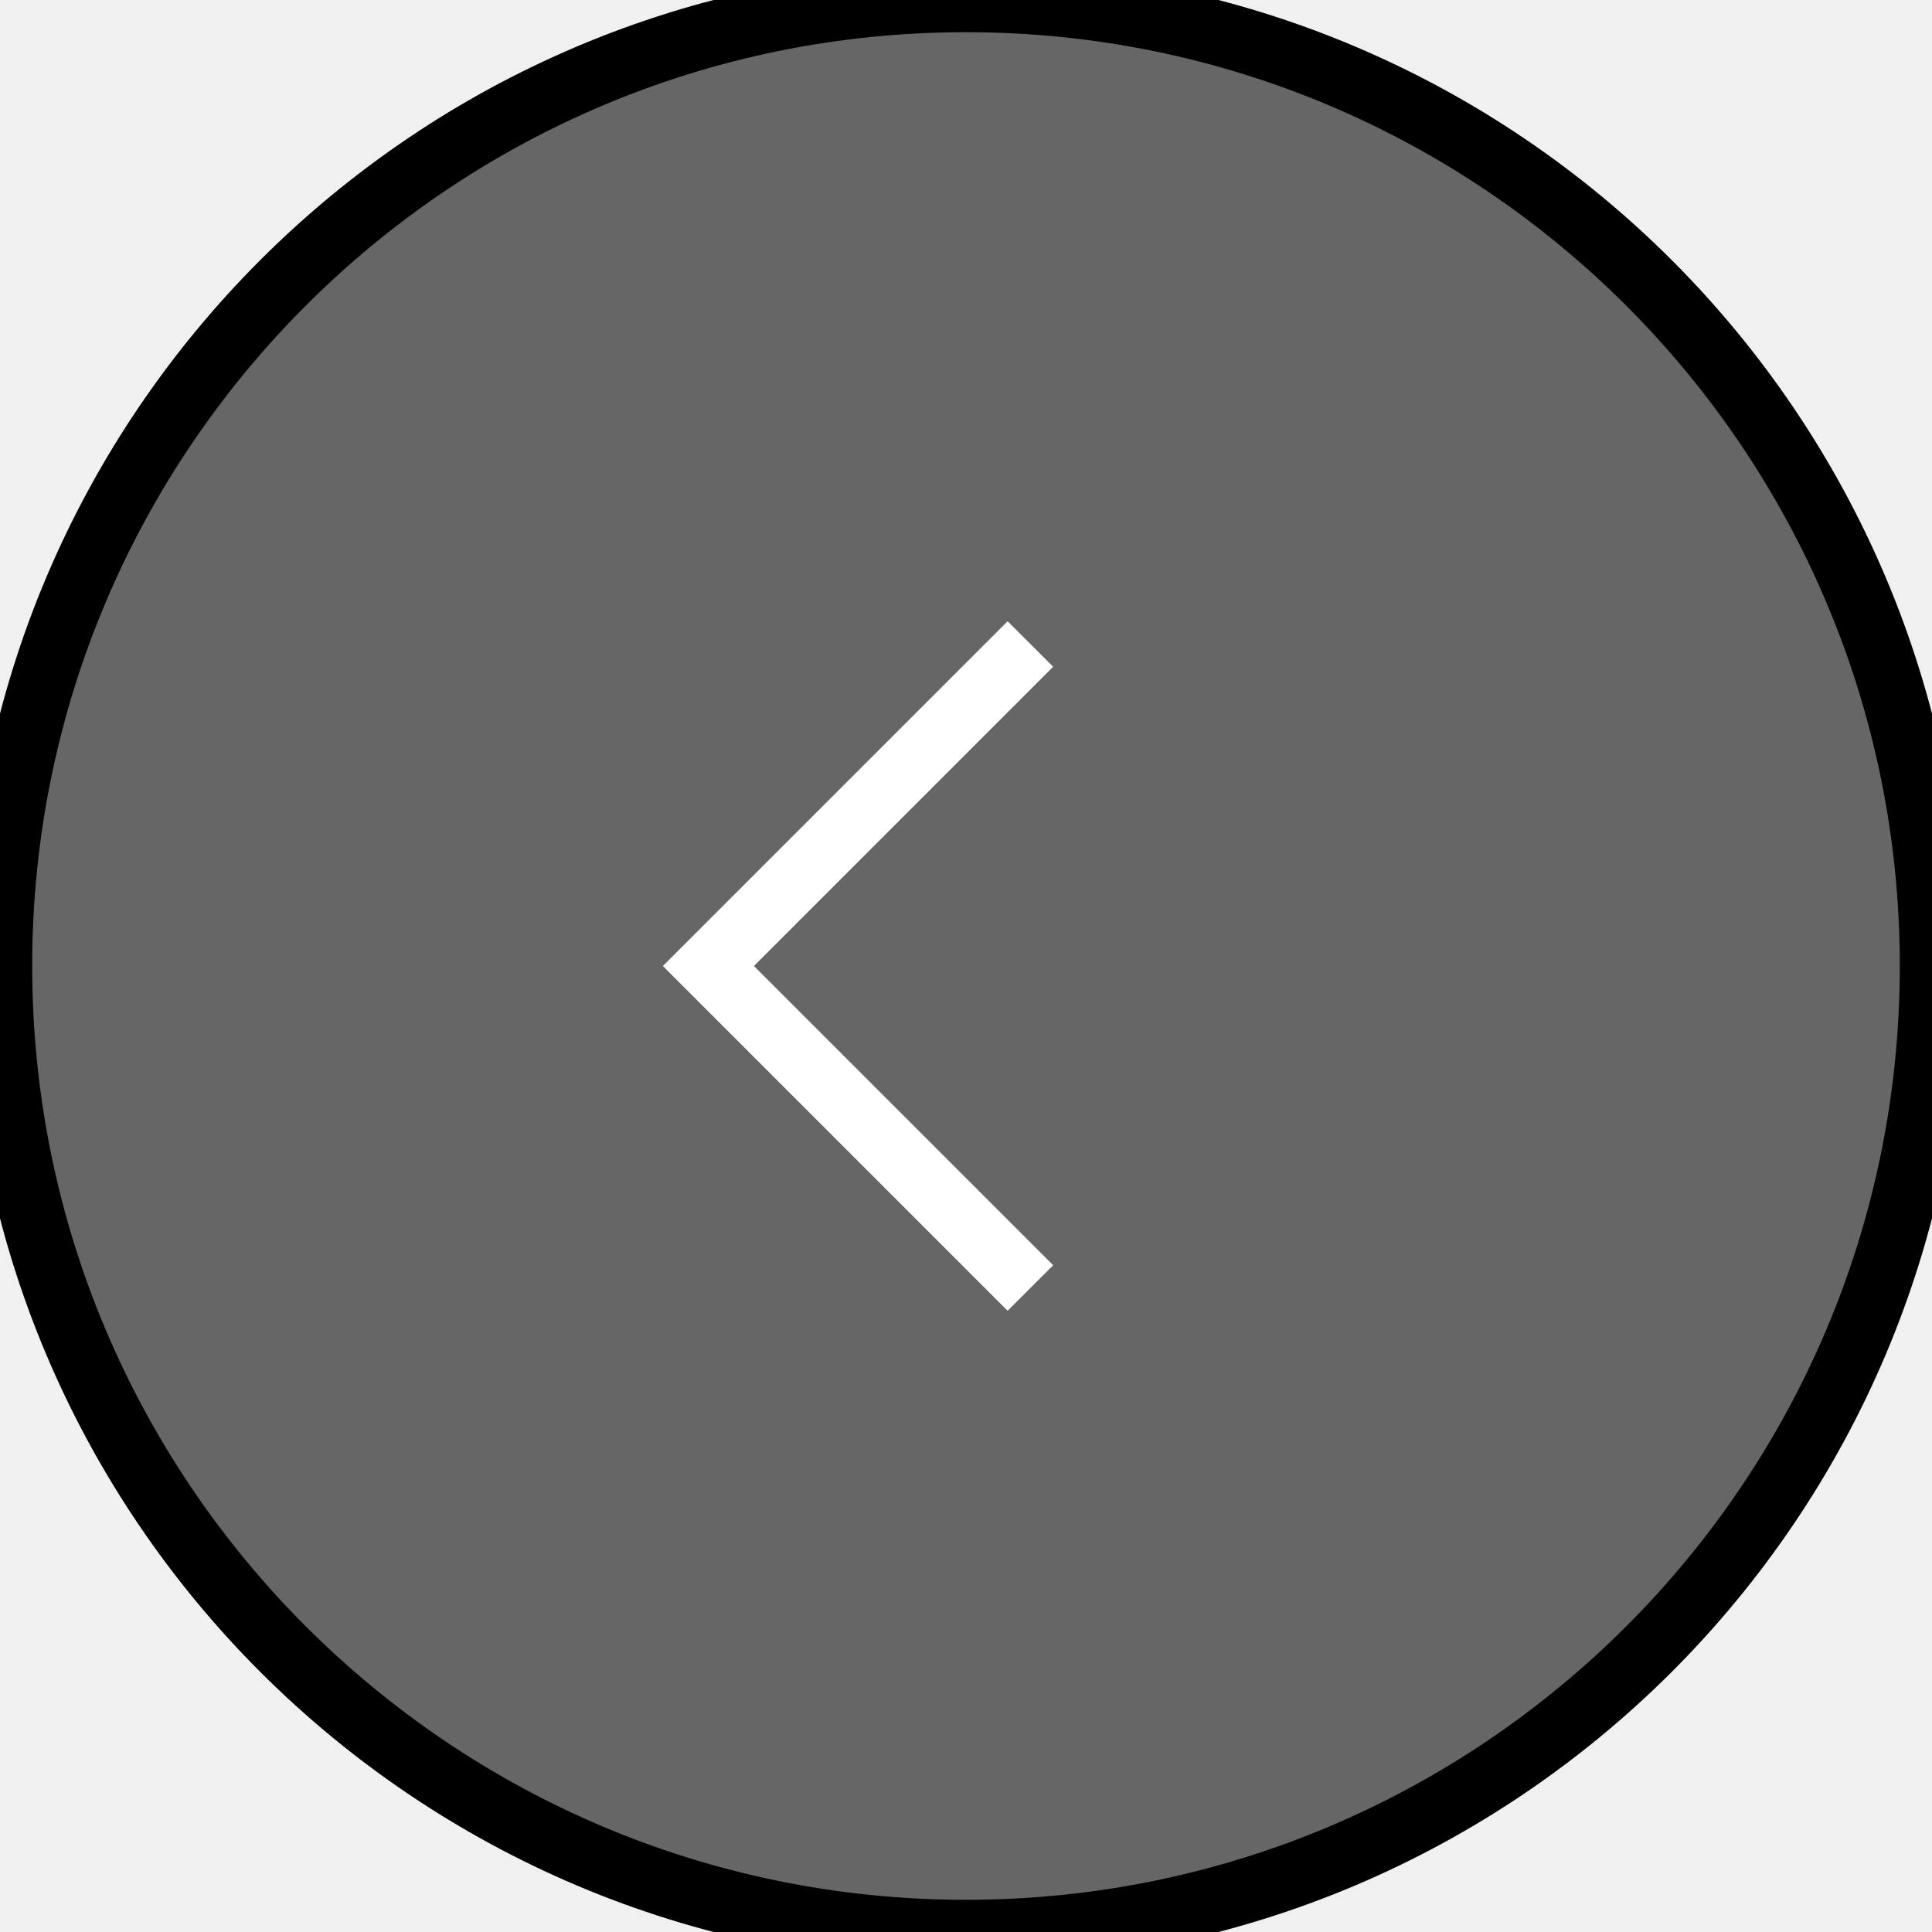
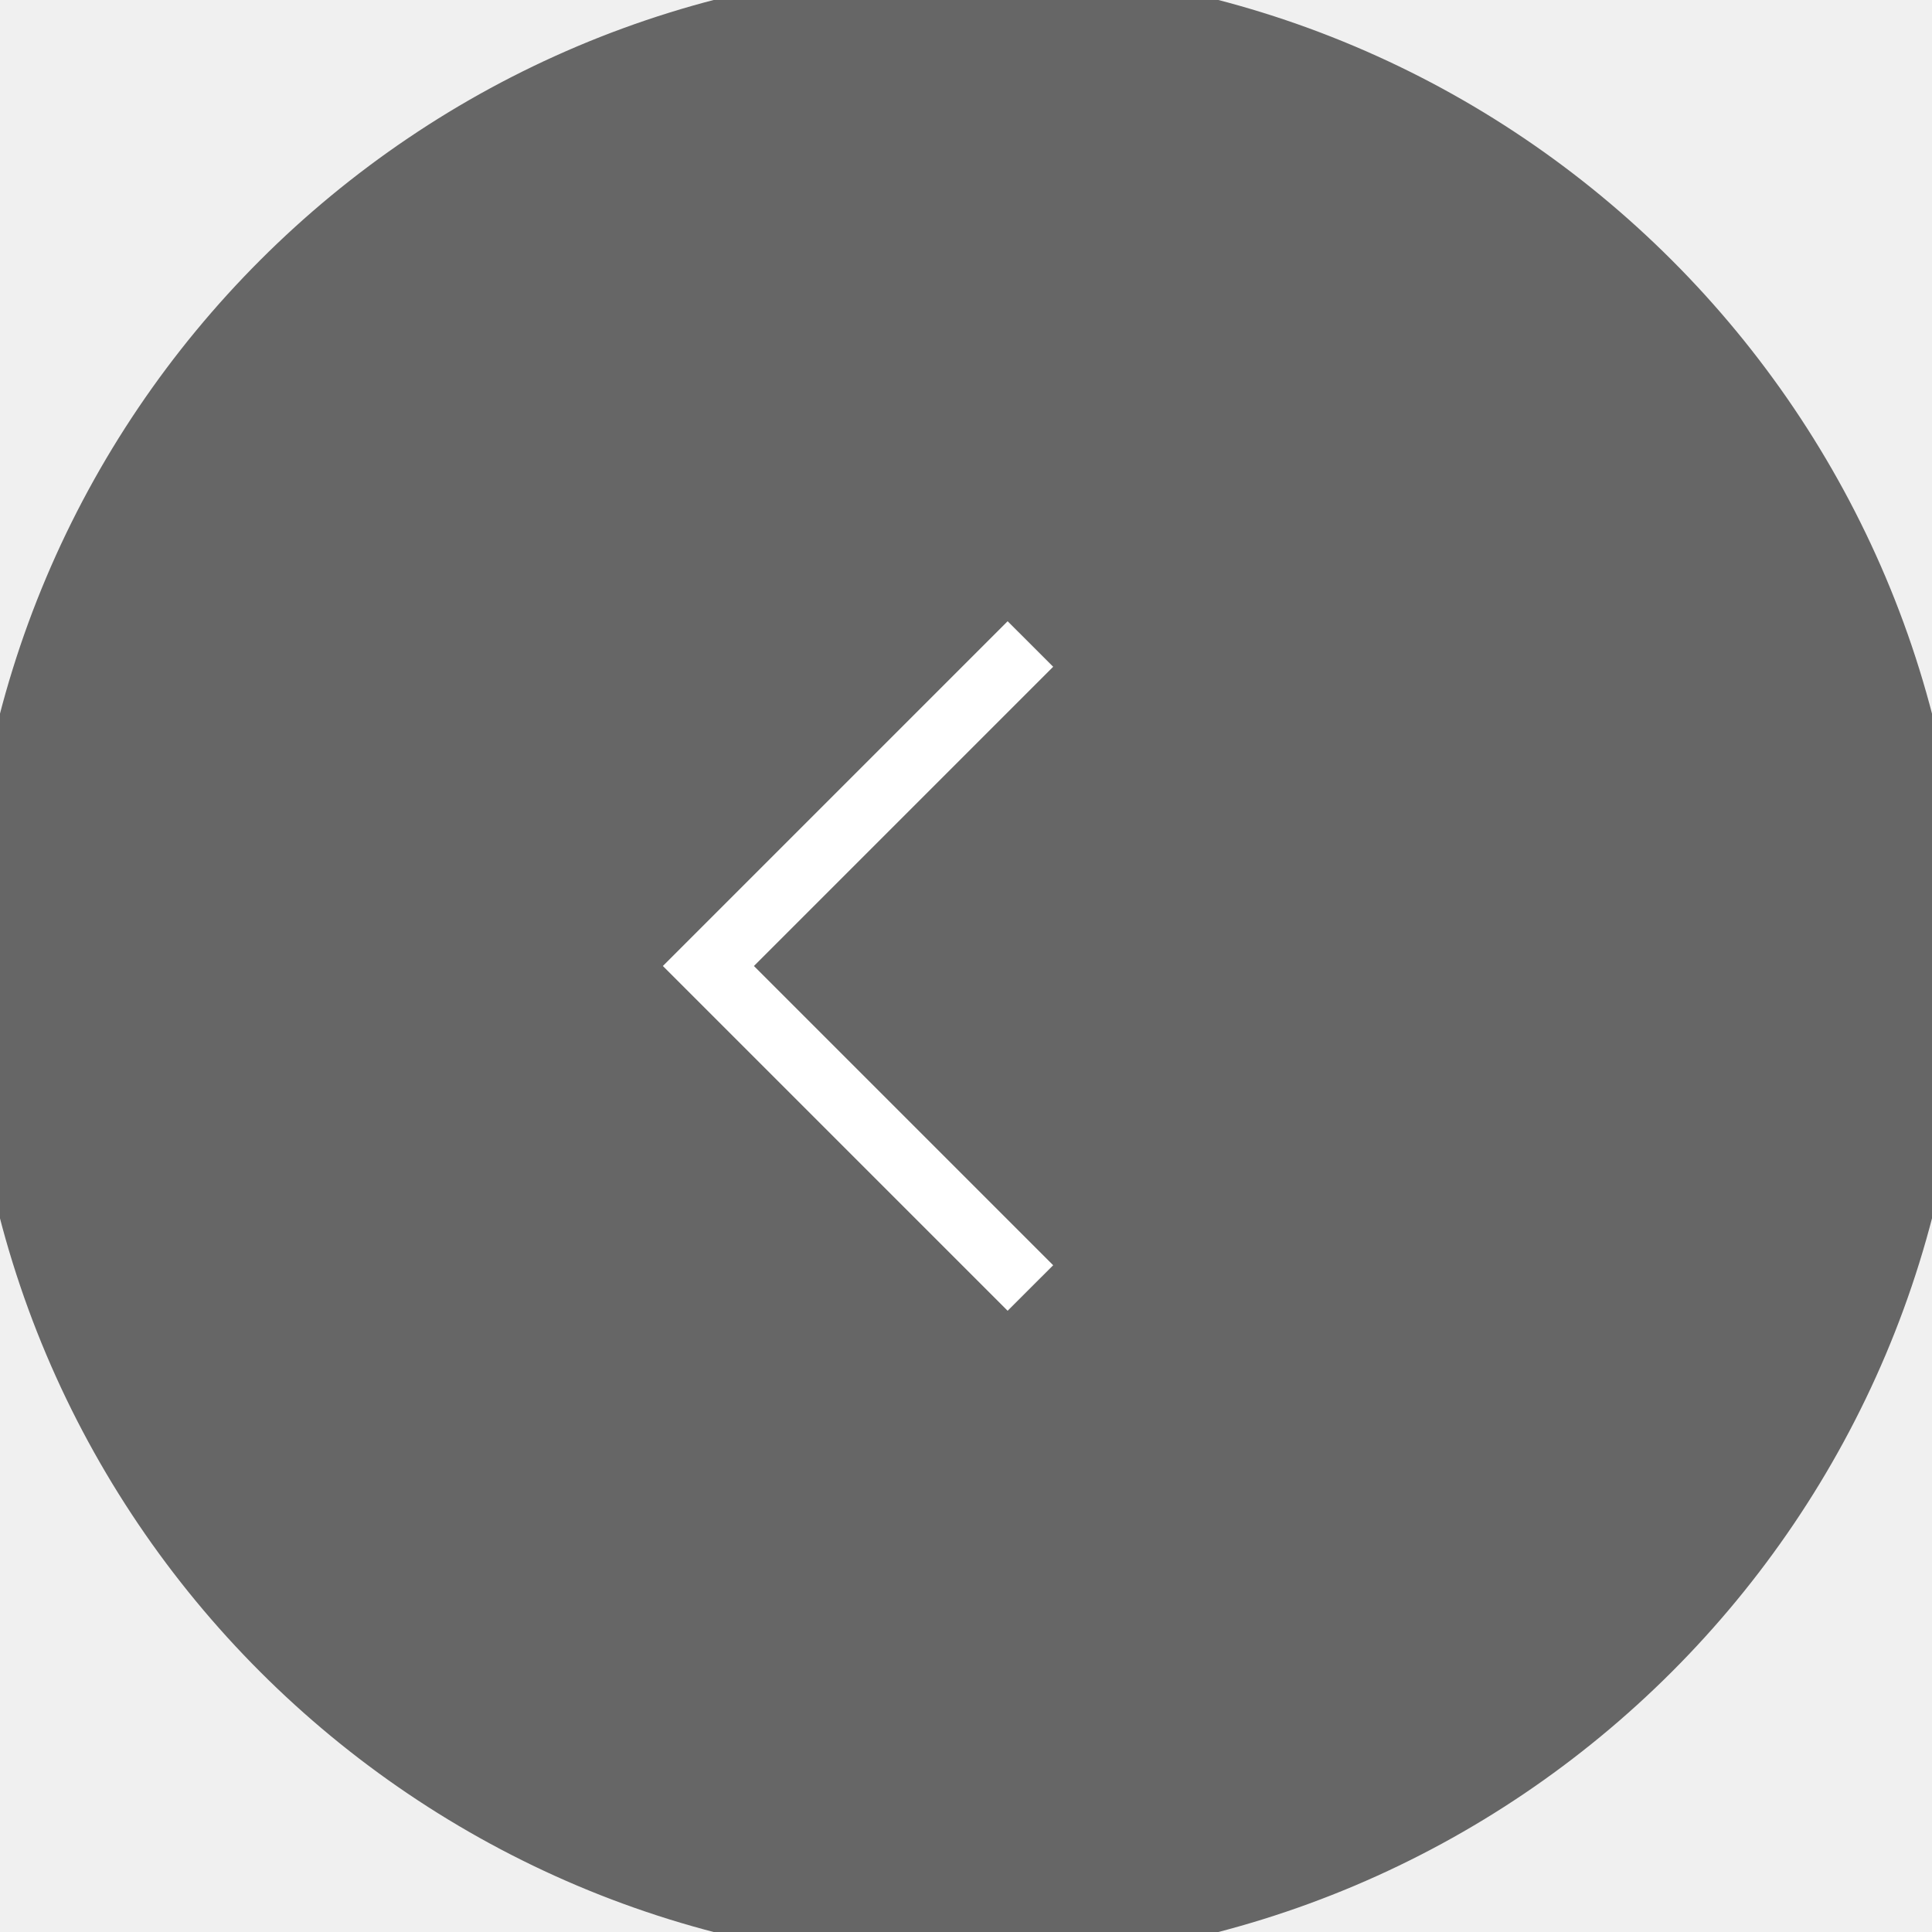
<svg xmlns="http://www.w3.org/2000/svg" width="30" height="30" viewBox="0 0 30 30" fill="none">
  <path d="M15 30C6.716 30 8.89561e-07 23.284 1.25168e-06 15C1.61379e-06 6.716 6.716 -1.01779e-06 15 -6.55671e-07C23.284 -2.93554e-07 30 6.716 30 15C30 23.284 23.284 30 15 30Z" fill="#666666" />
-   <path d="M15 30C6.716 30 8.89561e-07 23.284 1.25168e-06 15C1.61379e-06 6.716 6.716 -1.01779e-06 15 -6.55671e-07C23.284 -2.93554e-07 30 6.716 30 15C30 23.284 23.284 30 15 30Z" stroke="black" />
+   <path d="M15 30C6.716 30 8.89561e-07 23.284 1.25168e-06 15C1.61379e-06 6.716 6.716 -1.01779e-06 15 -6.55671e-07C23.284 -2.93554e-07 30 6.716 30 15C30 23.284 23.284 30 15 30Z" stroke="#666666" />
  <path d="M16 20L11 15L16 10" stroke="white" />
</svg>
